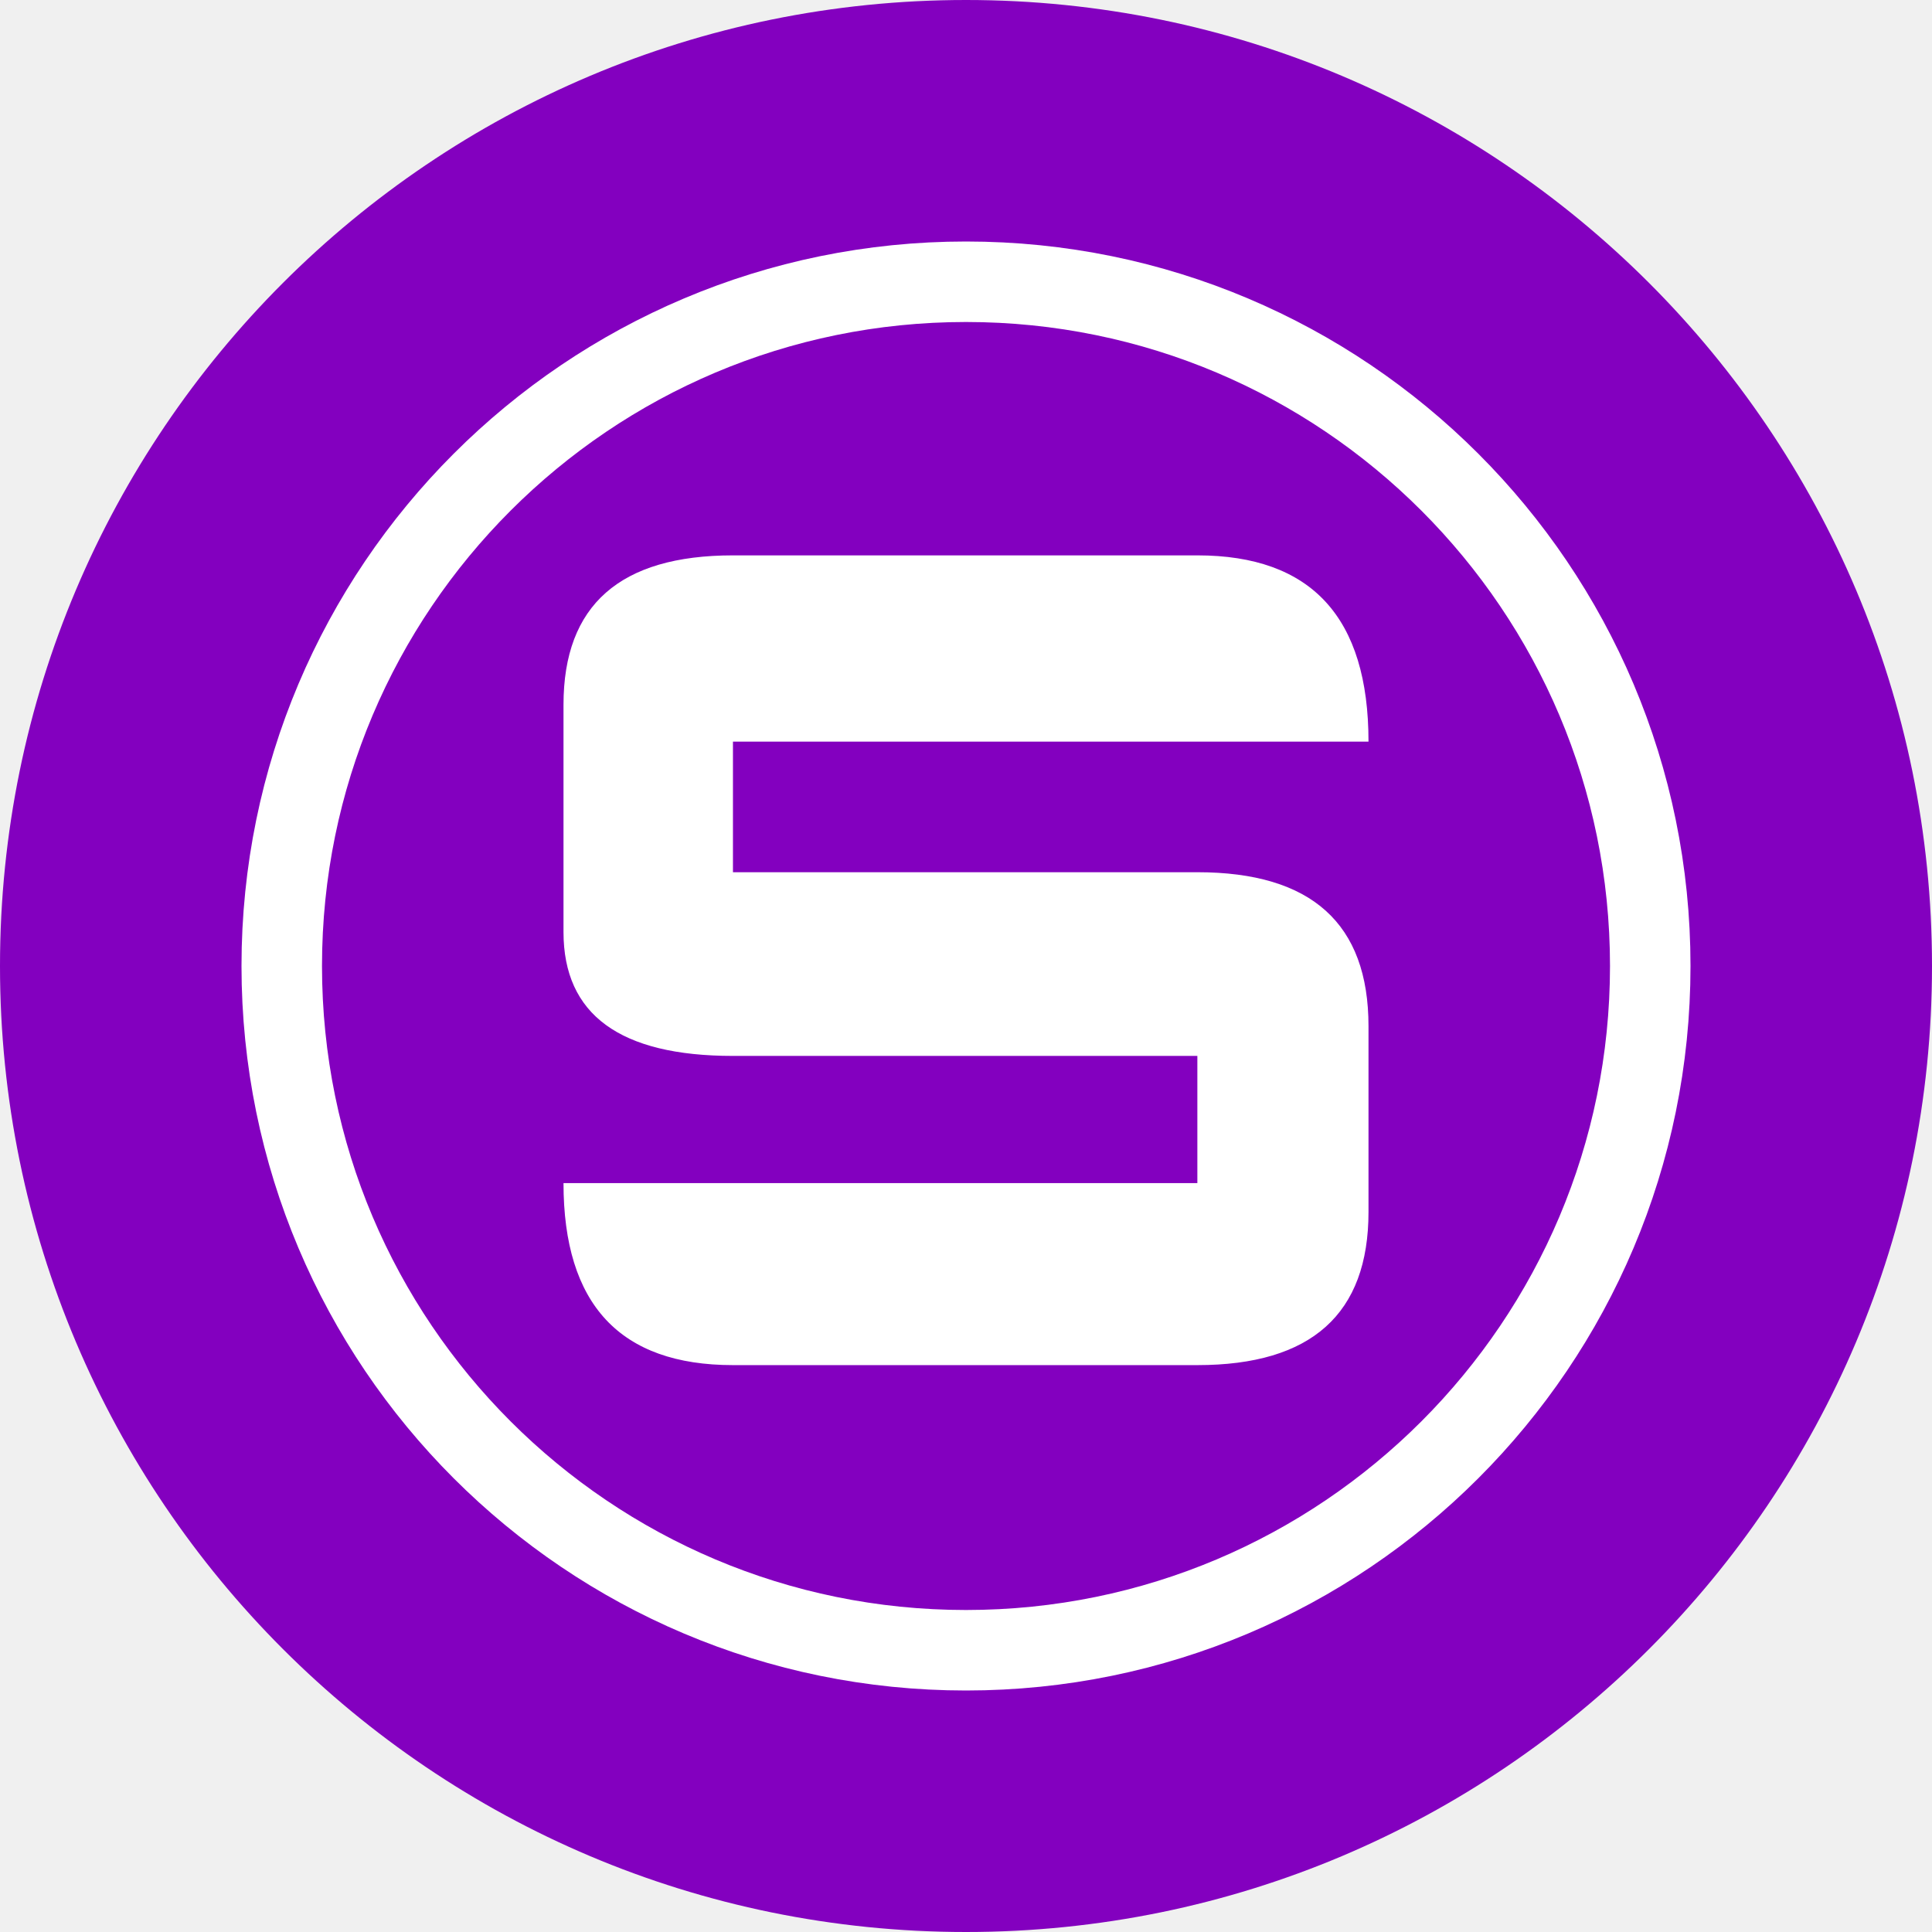
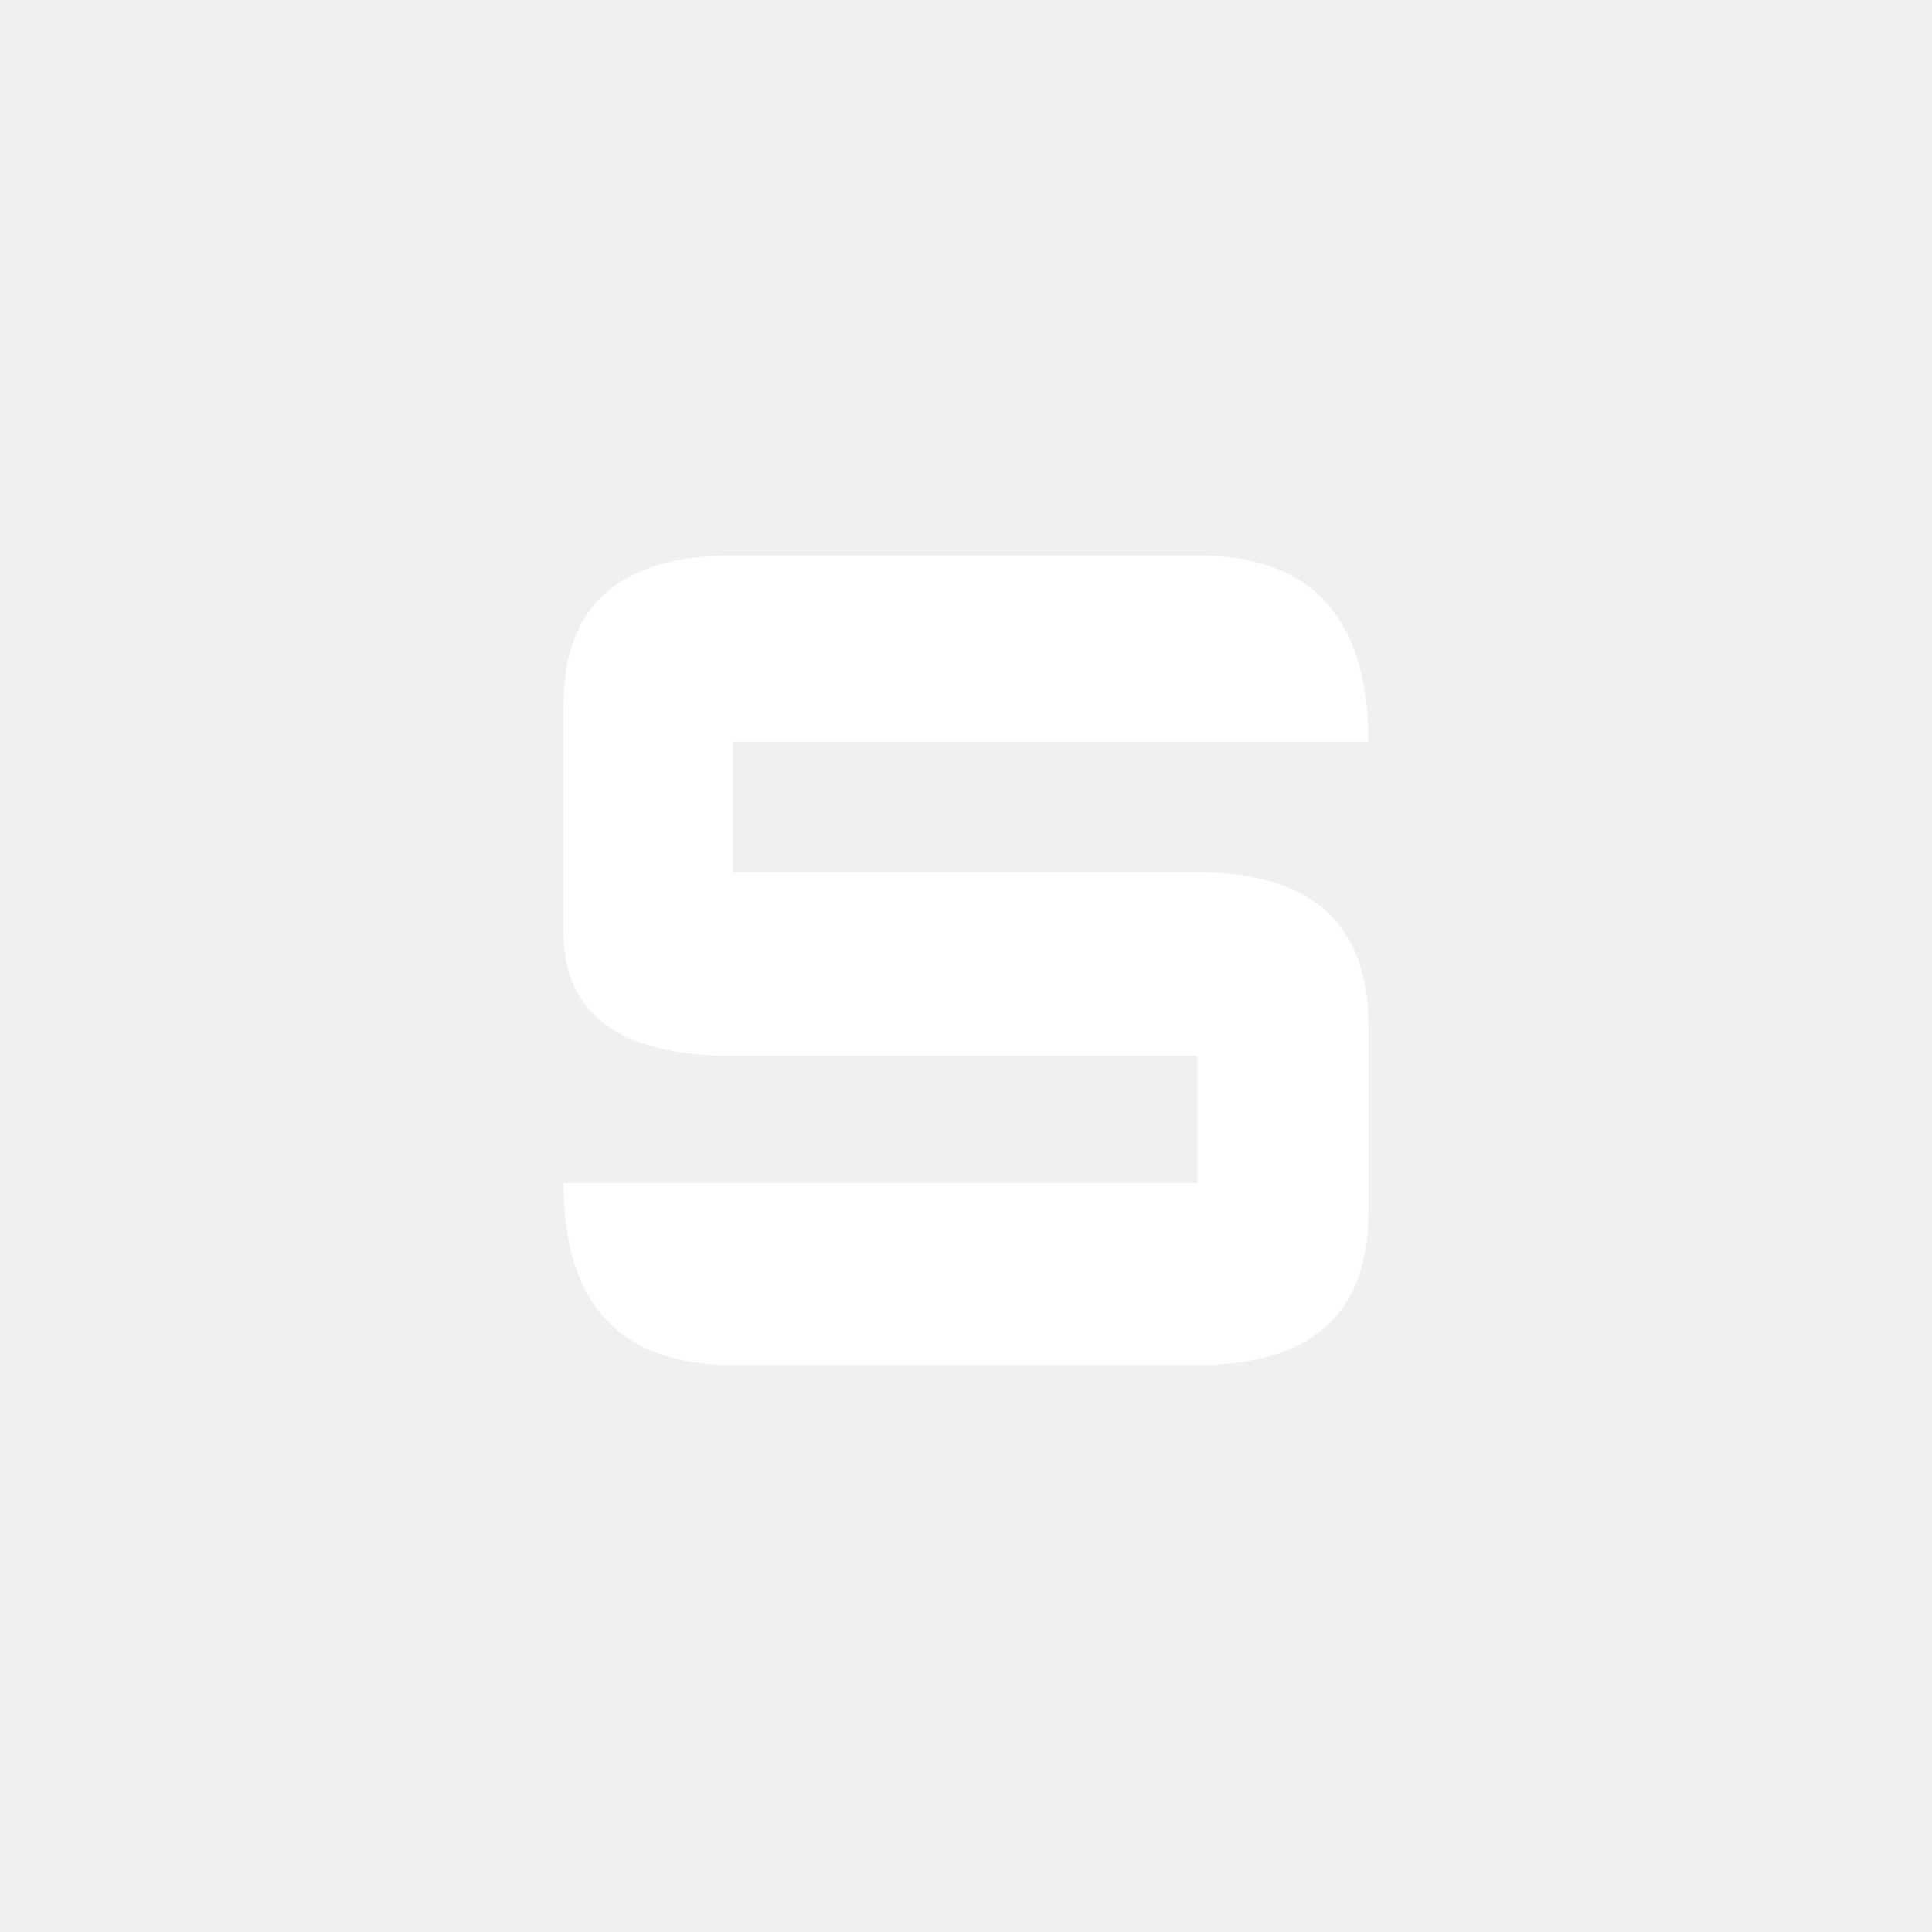
<svg xmlns="http://www.w3.org/2000/svg" width="24px" height="24px" viewBox="0 0 24 24" version="1.1">
  <g id="oSPARC" stroke="none" stroke-width="1" fill="none" fill-rule="evenodd">
-     <g id="Group-5-Copy" fill="#8300BF">
-       <circle id="Oval-Copy" cx="12" cy="12" r="12" />
-     </g>
-     <circle id="Oval" stroke="#FFFFFF" cx="12" cy="12" r="8.5" />
    <path d="M7,14.697 L14.874,14.697 L14.874,13.117 L9.105,13.117 C7.702,13.117 7,12.604 7,11.578 C7,10.551 7,9.61 7,8.754 C7,7.517 7.702,6.899 9.105,6.899 C11.21,6.899 12.747,6.899 14.874,6.899 C16.291,6.899 17,7.67 17,9.213 L9.105,9.213 L9.105,10.835 C11.533,10.835 13.456,10.835 14.874,10.835 C16.291,10.835 17,11.472 17,12.748 C17,13.017 17,13.787 17,15.055 C17,16.323 16.291,16.958 14.874,16.958 C12.431,16.958 10.509,16.958 9.105,16.958 C7.702,16.958 7,16.204 7,14.697 Z" id="Rectangle" fill="#FFFFFF" />
  </g>
</svg>
